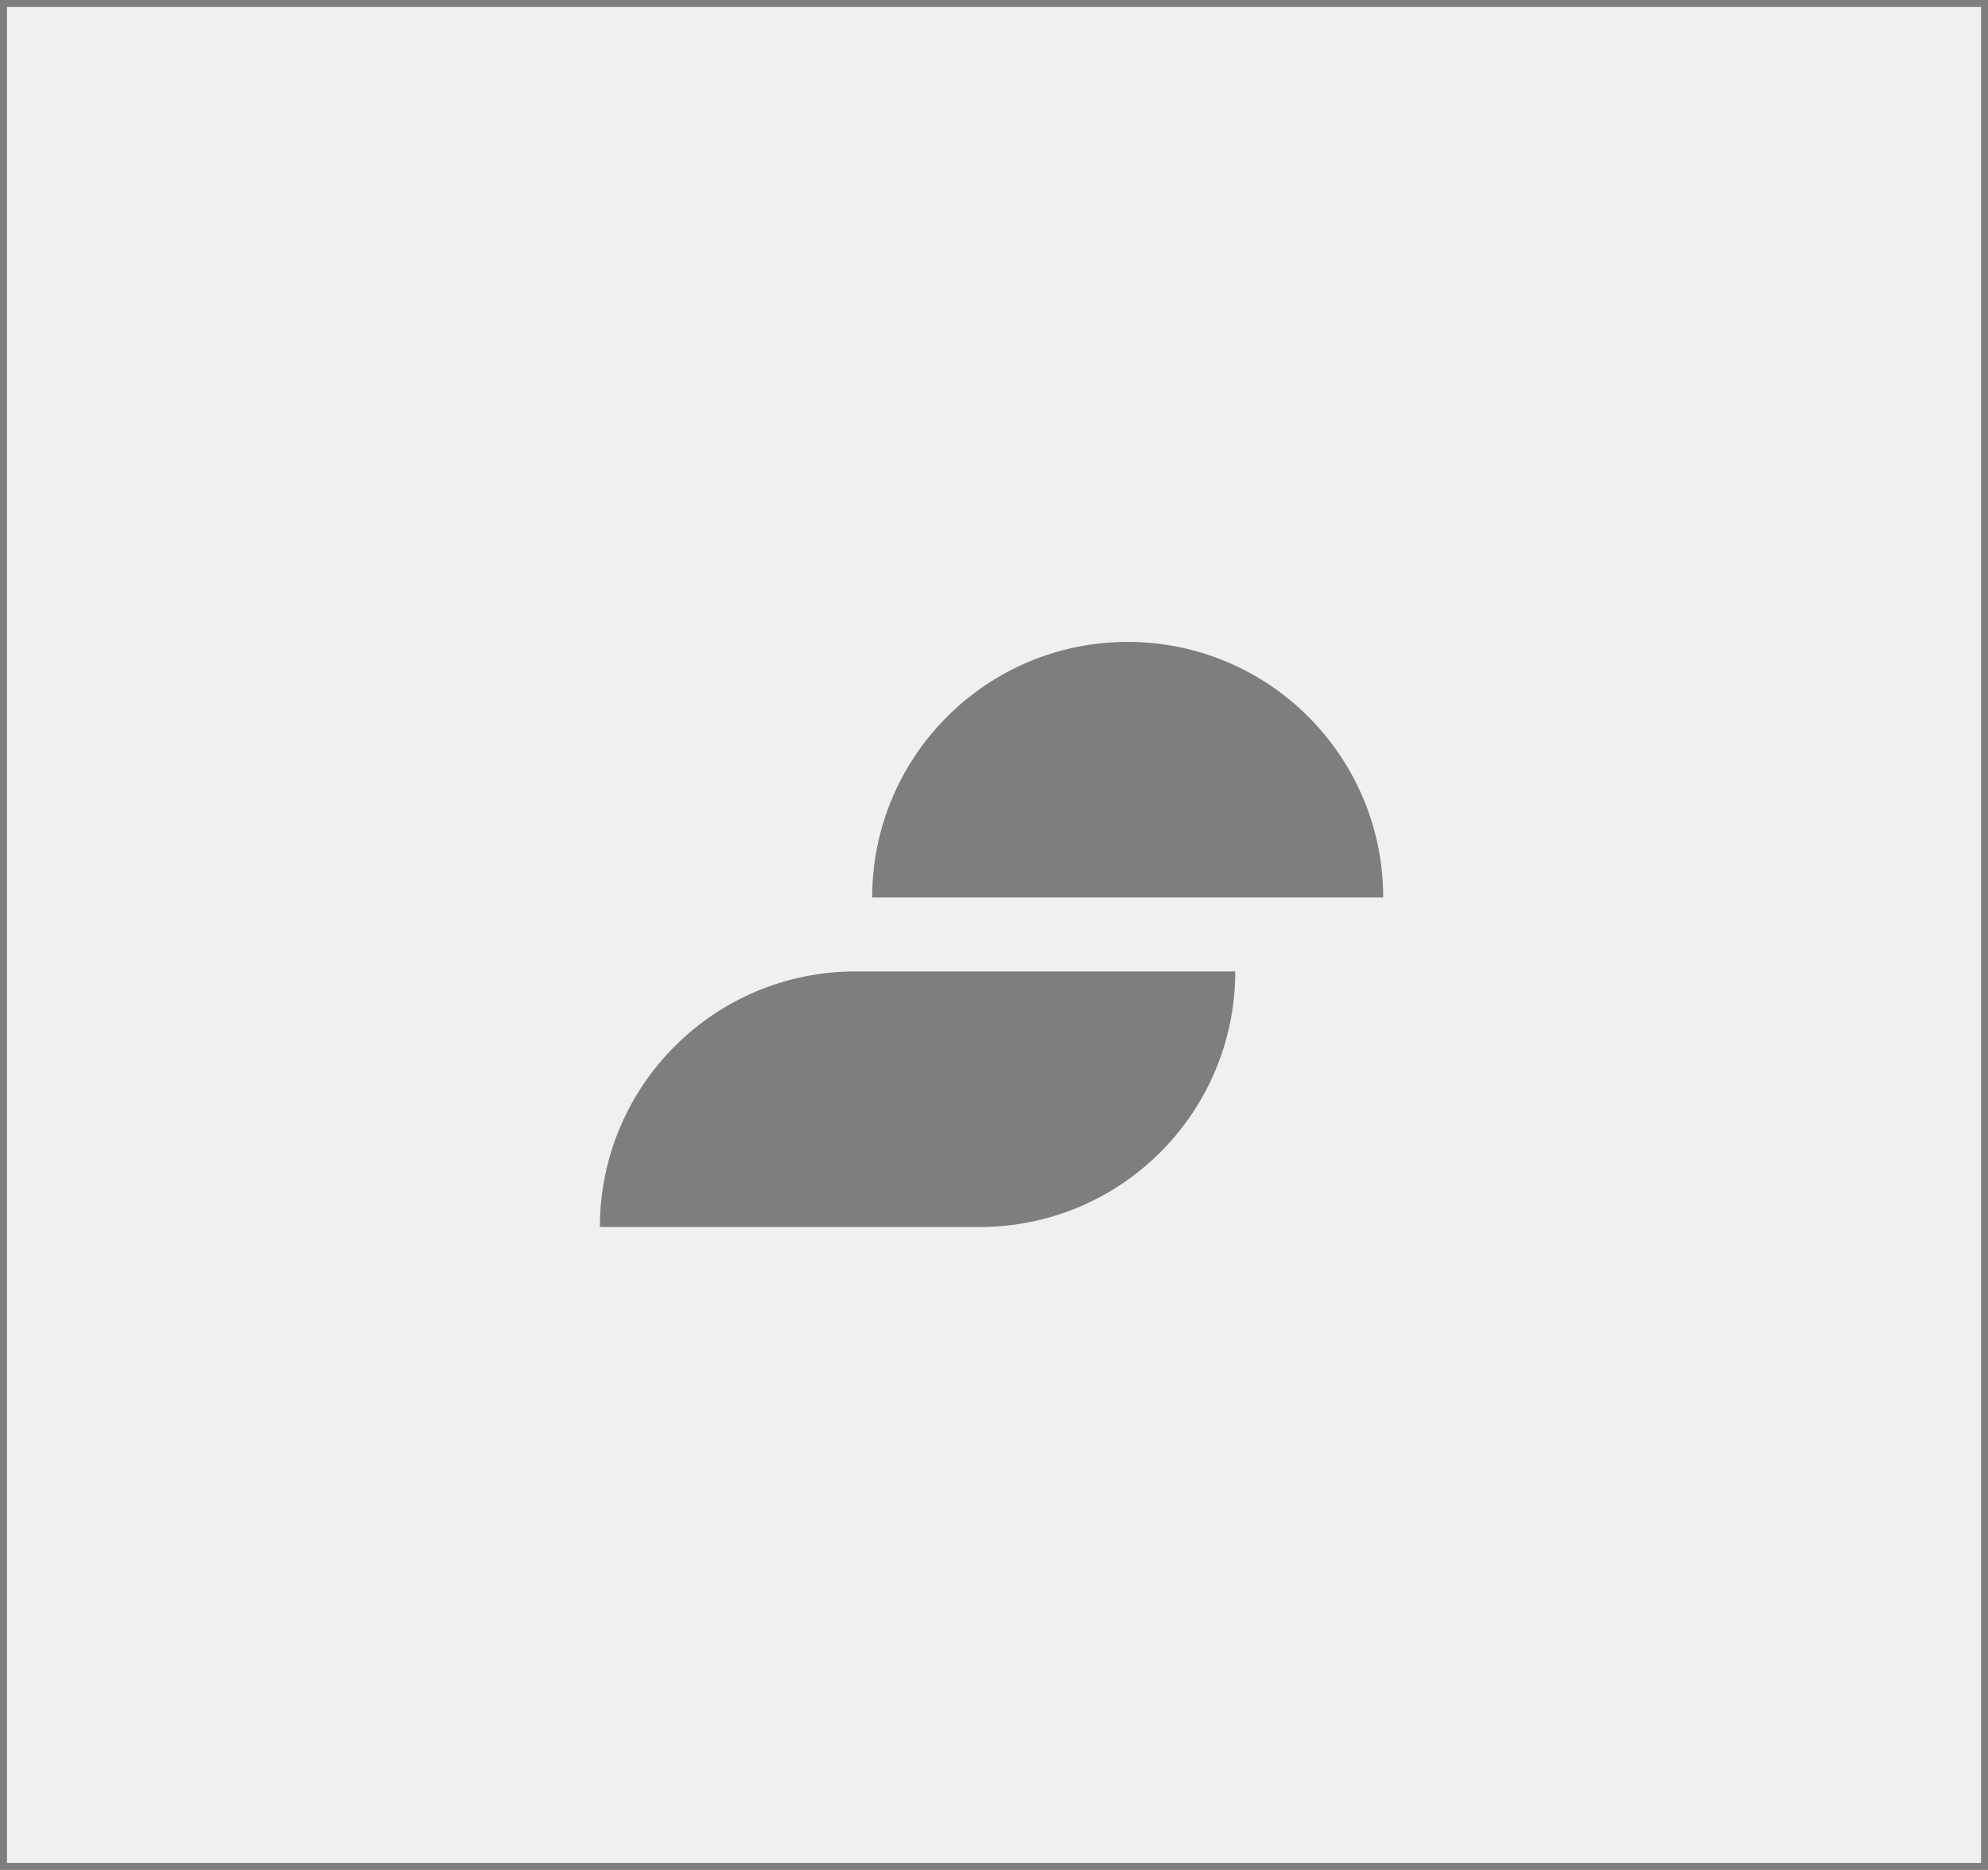
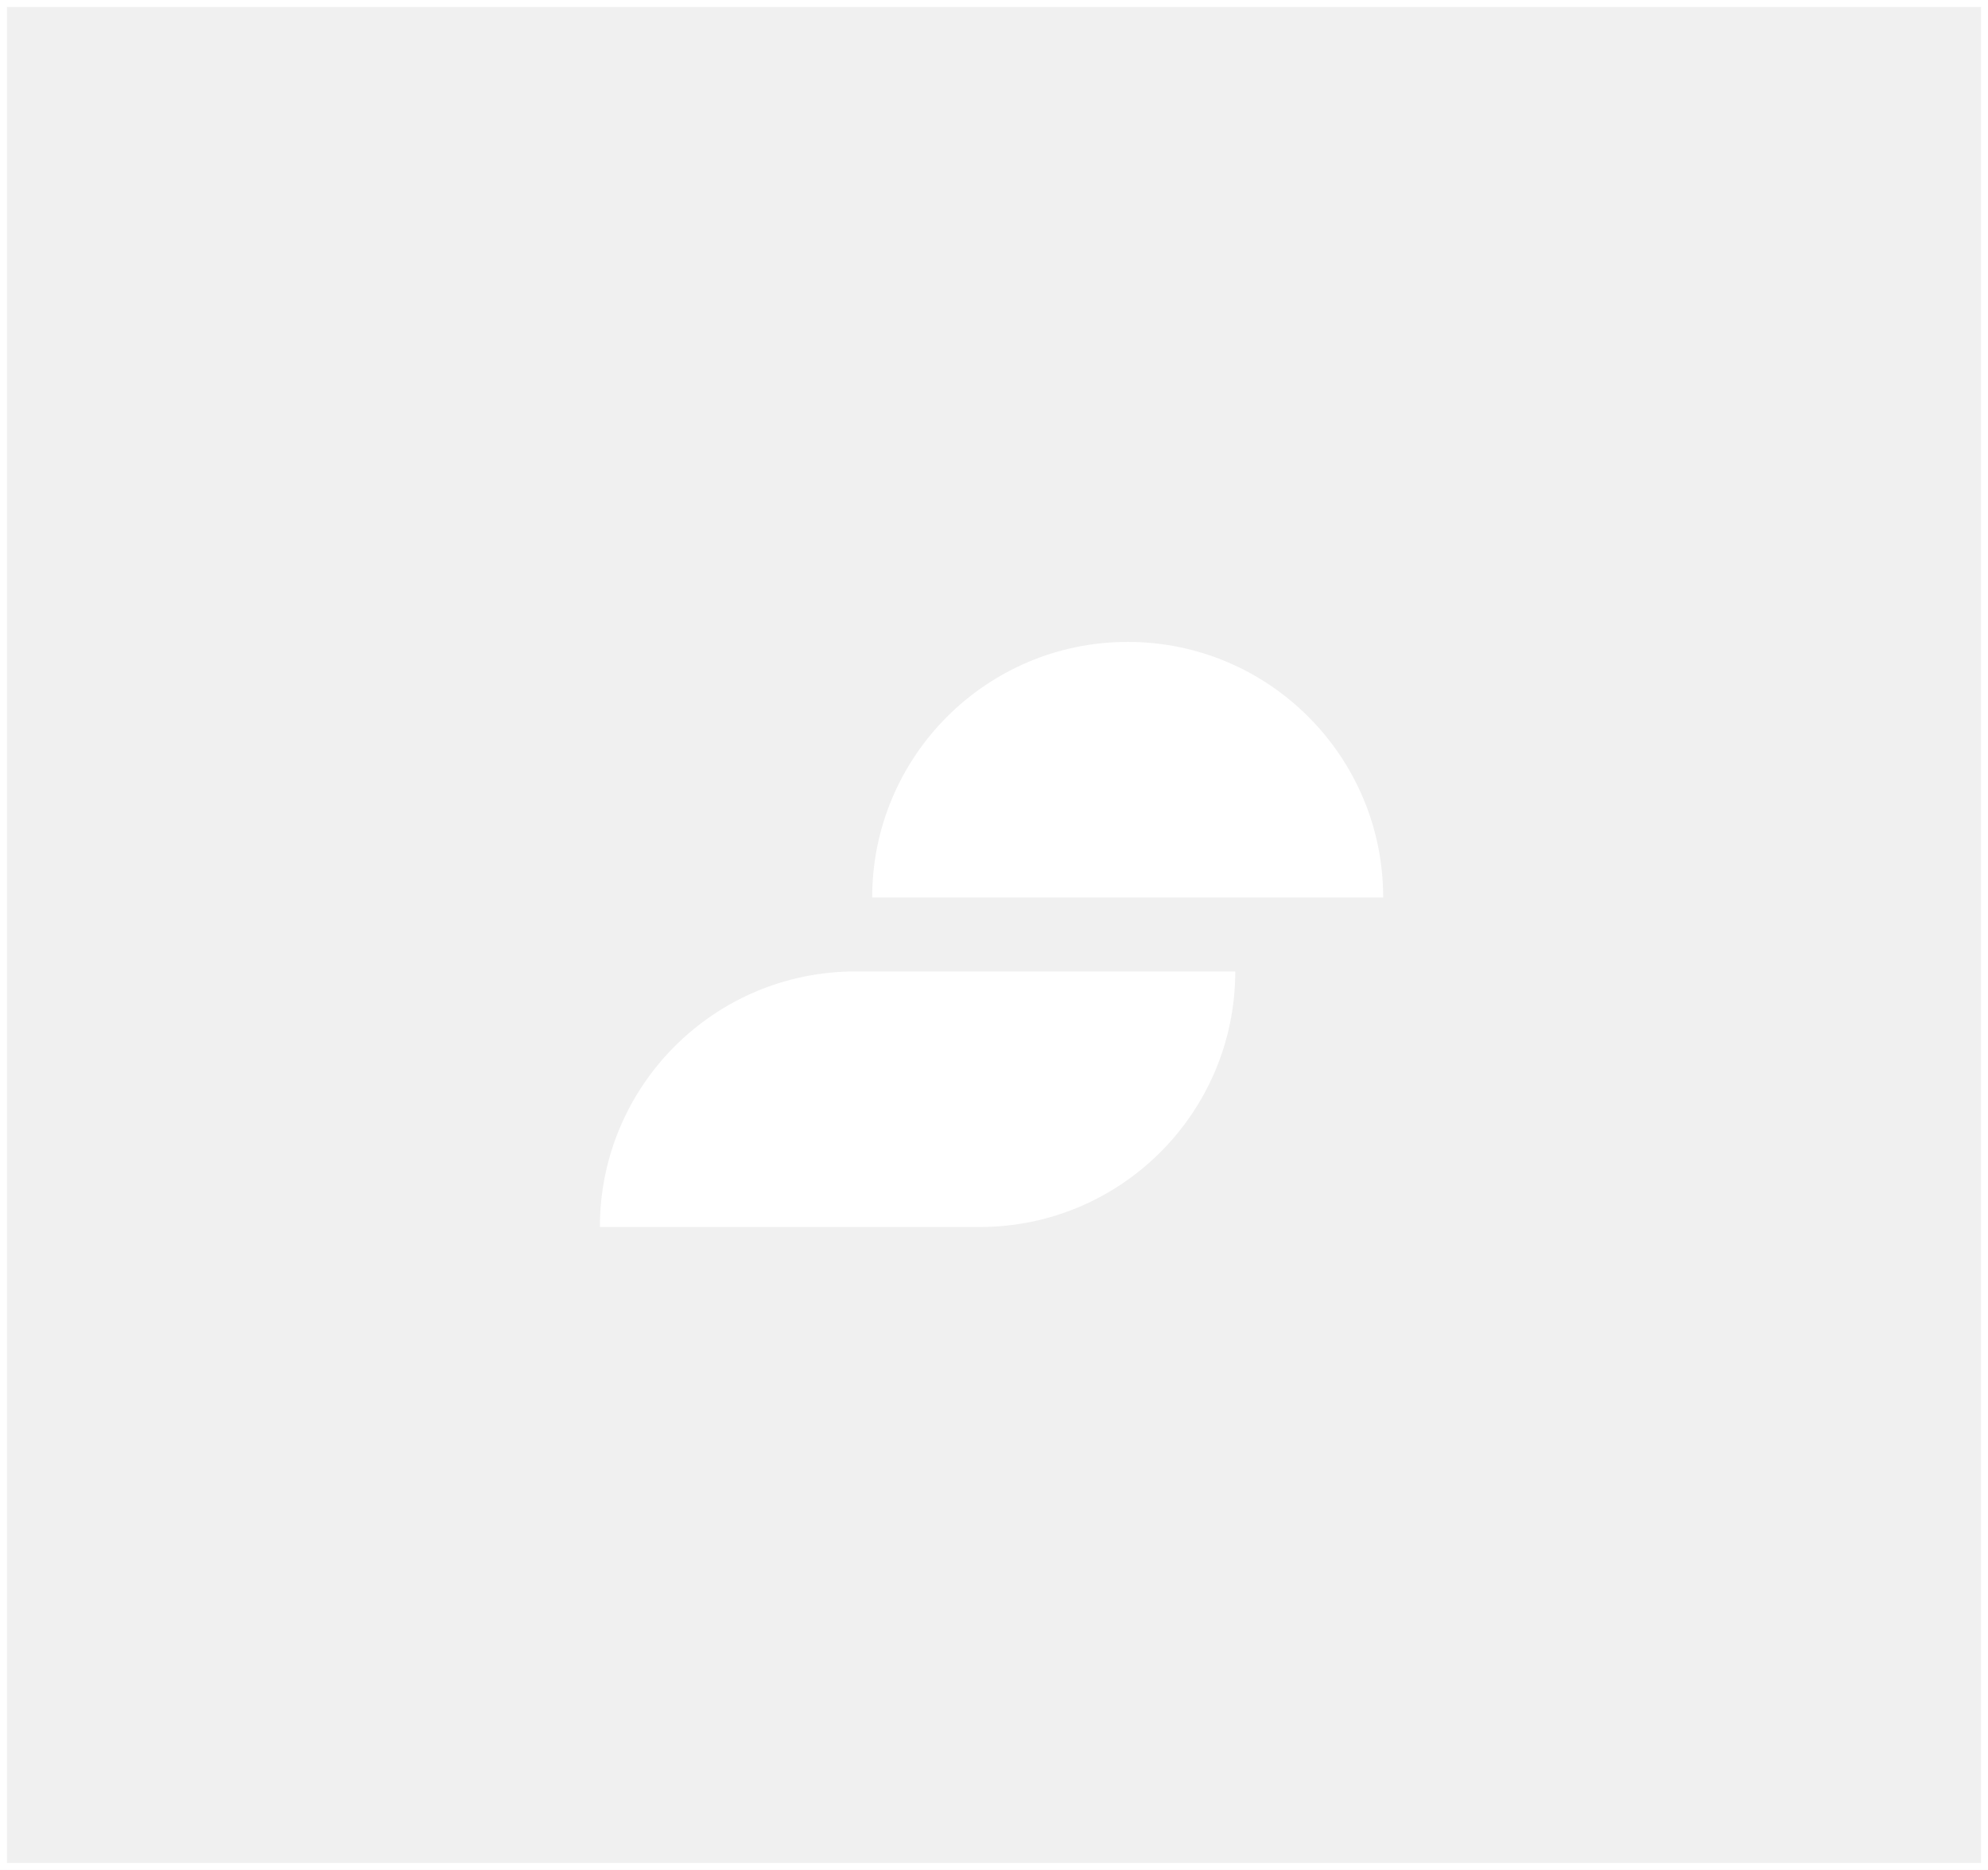
<svg xmlns="http://www.w3.org/2000/svg" width="285" height="268" viewBox="0 0 285 268" fill="none">
-   <rect x="0.5" y="0.5" width="284" height="267" stroke="#7E7E7E" />
-   <path d="M86 175.858C86 155.629 102.399 139.231 122.628 139.231H177.088C177.088 159.46 160.689 175.858 140.46 175.858H86Z" fill="#7E7E7E" />
-   <path d="M125.038 128.628C125.038 108.399 141.436 92 161.665 92C181.894 92 198.293 108.399 198.293 128.628H125.038Z" fill="#7E7E7E" />
+   <rect x="0.5" y="0.5" width="284" height="267" stroke="white" />
+   <path d="M86 175.858V175.858C86 155.629 102.399 139.231 122.628 139.231H177.088V139.231C177.088 159.46 160.689 175.858 140.46 175.858H86Z" fill="white" />
+   <path d="M125.038 128.628V128.628C125.038 108.399 141.436 92 161.665 92V92C181.894 92 198.293 108.399 198.293 128.628V128.628H125.038Z" fill="white" />
</svg>
